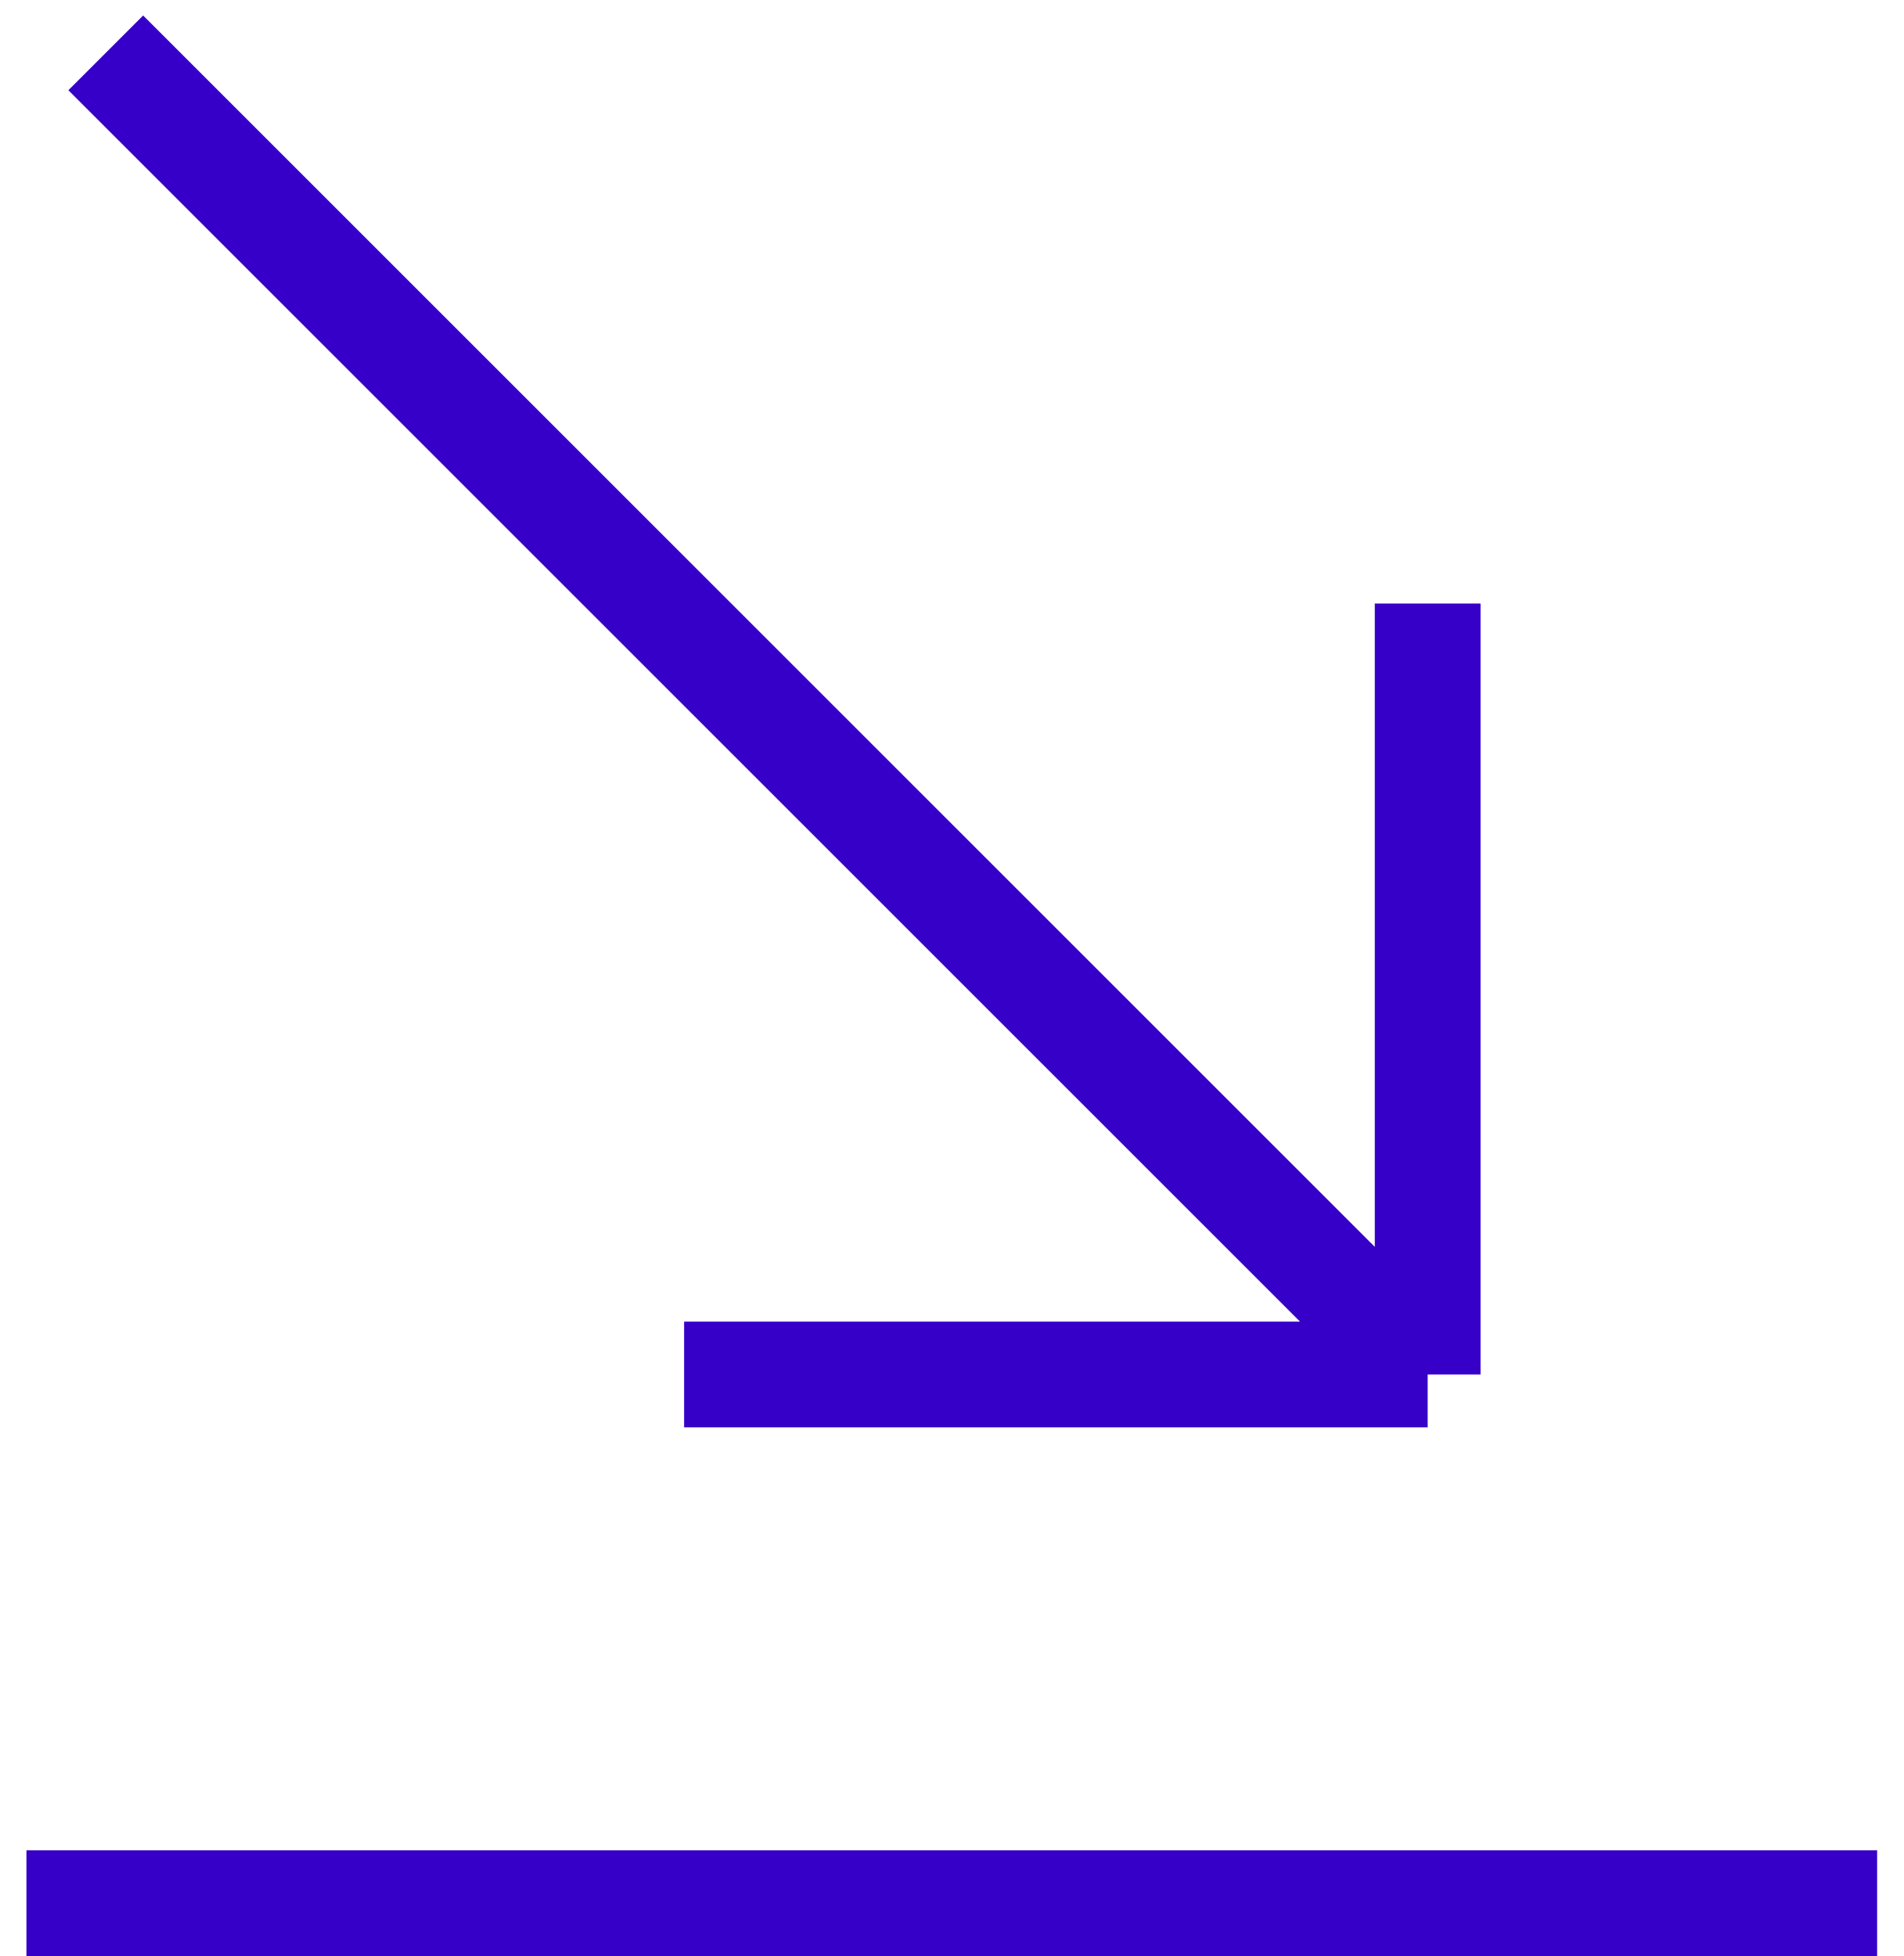
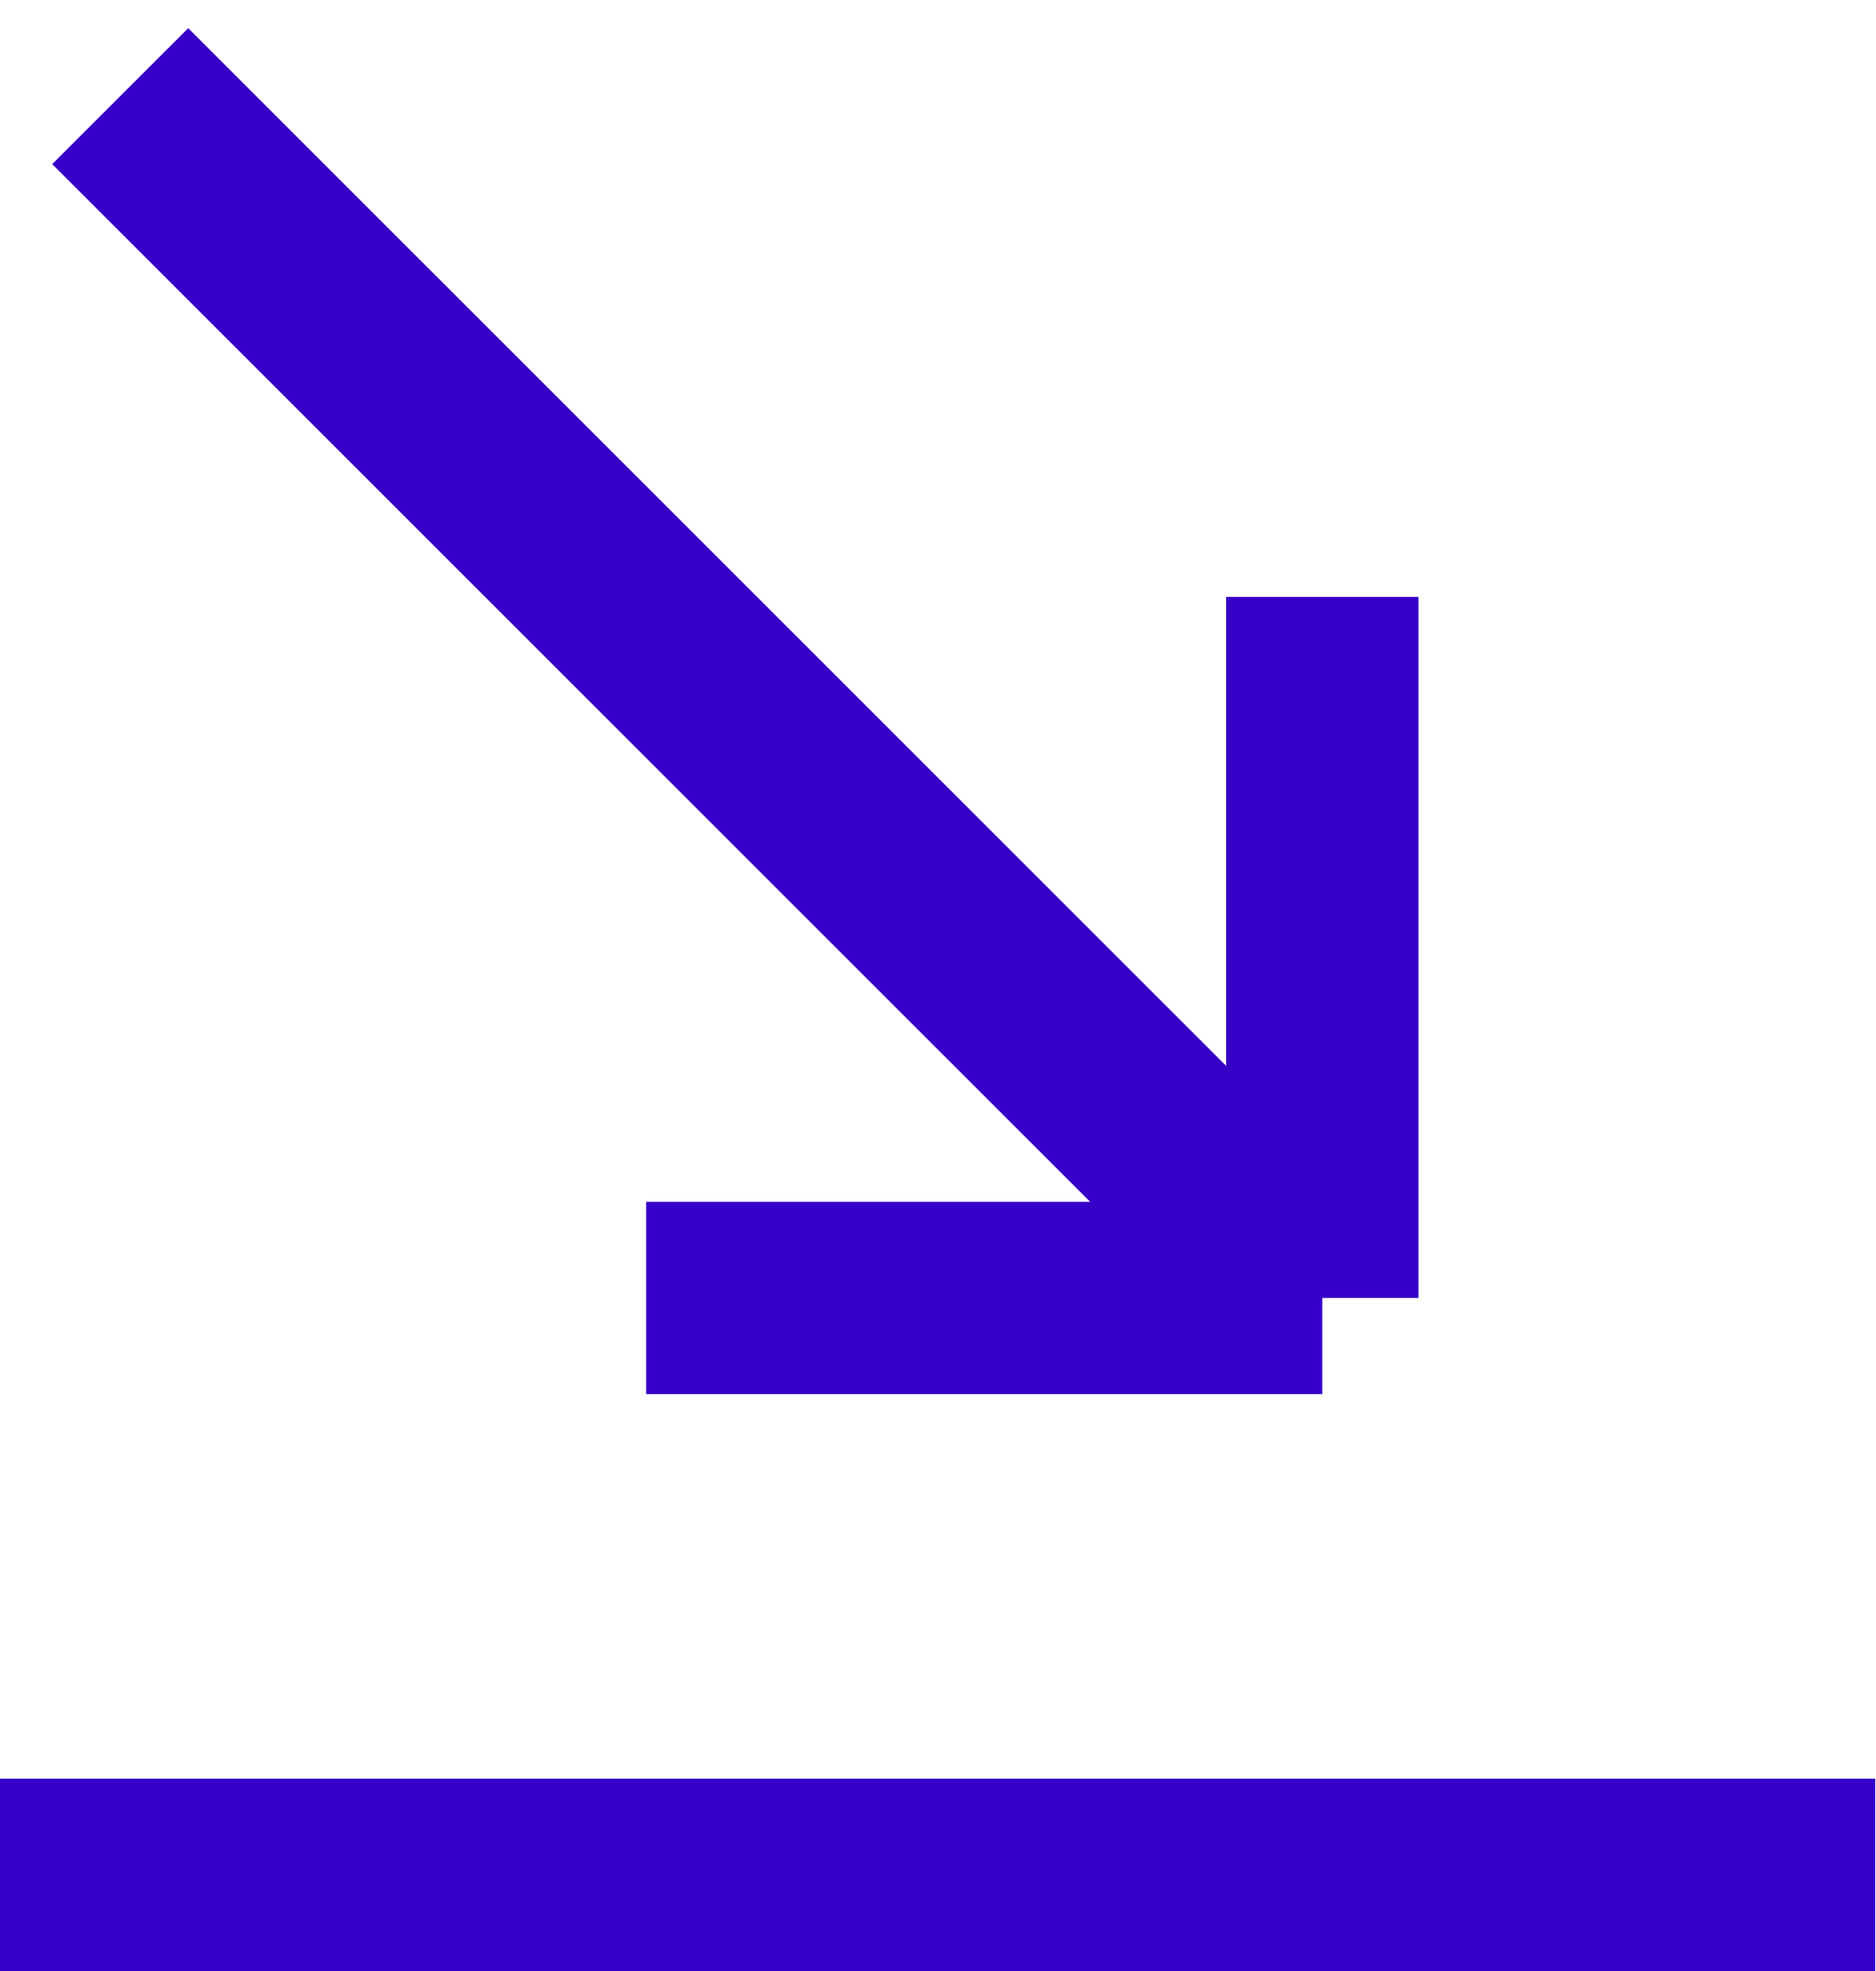
- <svg xmlns="http://www.w3.org/2000/svg" width="36" height="37" viewBox="0 0 36 37" fill="none">
-   <path d="M2 1L27 26M27 26L27 11.417M27 26L12.938 26" stroke="#3600C9" stroke-width="2" />
-   <path d="M0.5 36H35.5" stroke="#3600C9" stroke-width="2" />
+ <svg xmlns="http://www.w3.org/2000/svg" width="39" height="41" viewBox="0 0 39 41" fill="none">
+   <path d="M2.5 2L27.5 27M27.5 27L27.5 12.417M27.5 27L13.438 27" stroke="#3600C9" stroke-width="4" />
+   <path d="M0 39H39" stroke="#3600C9" stroke-width="4" />
</svg>
